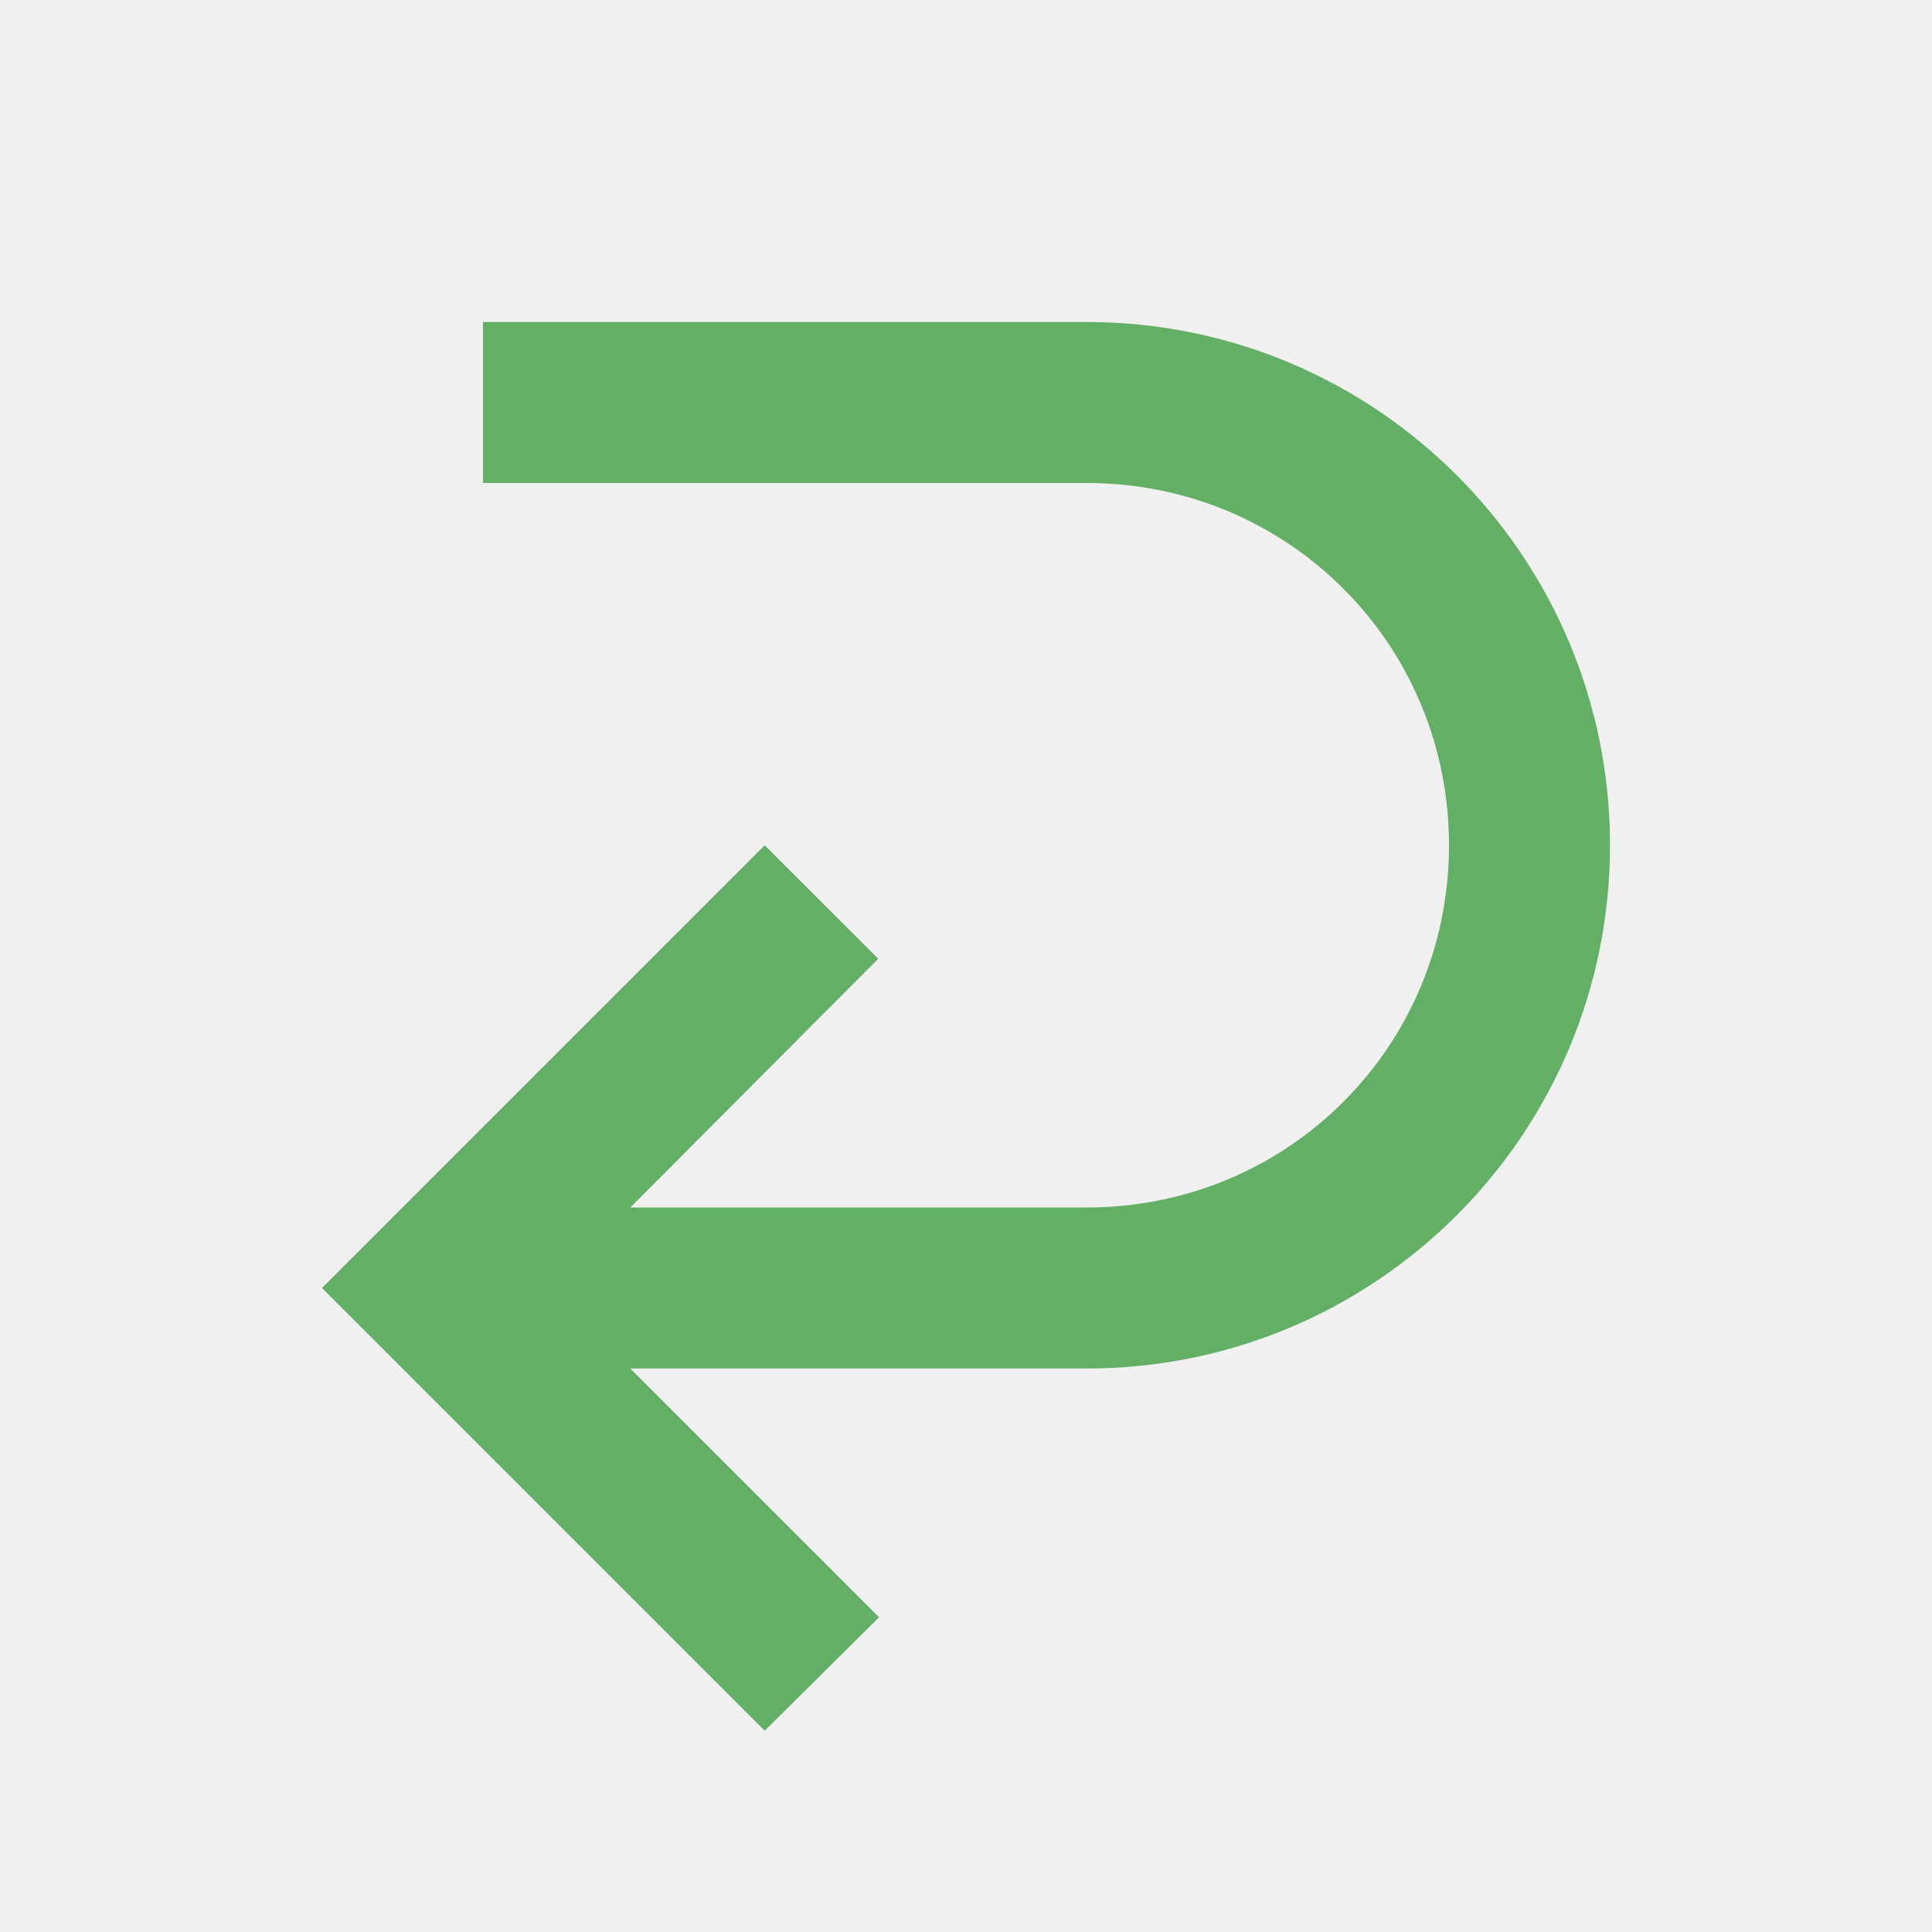
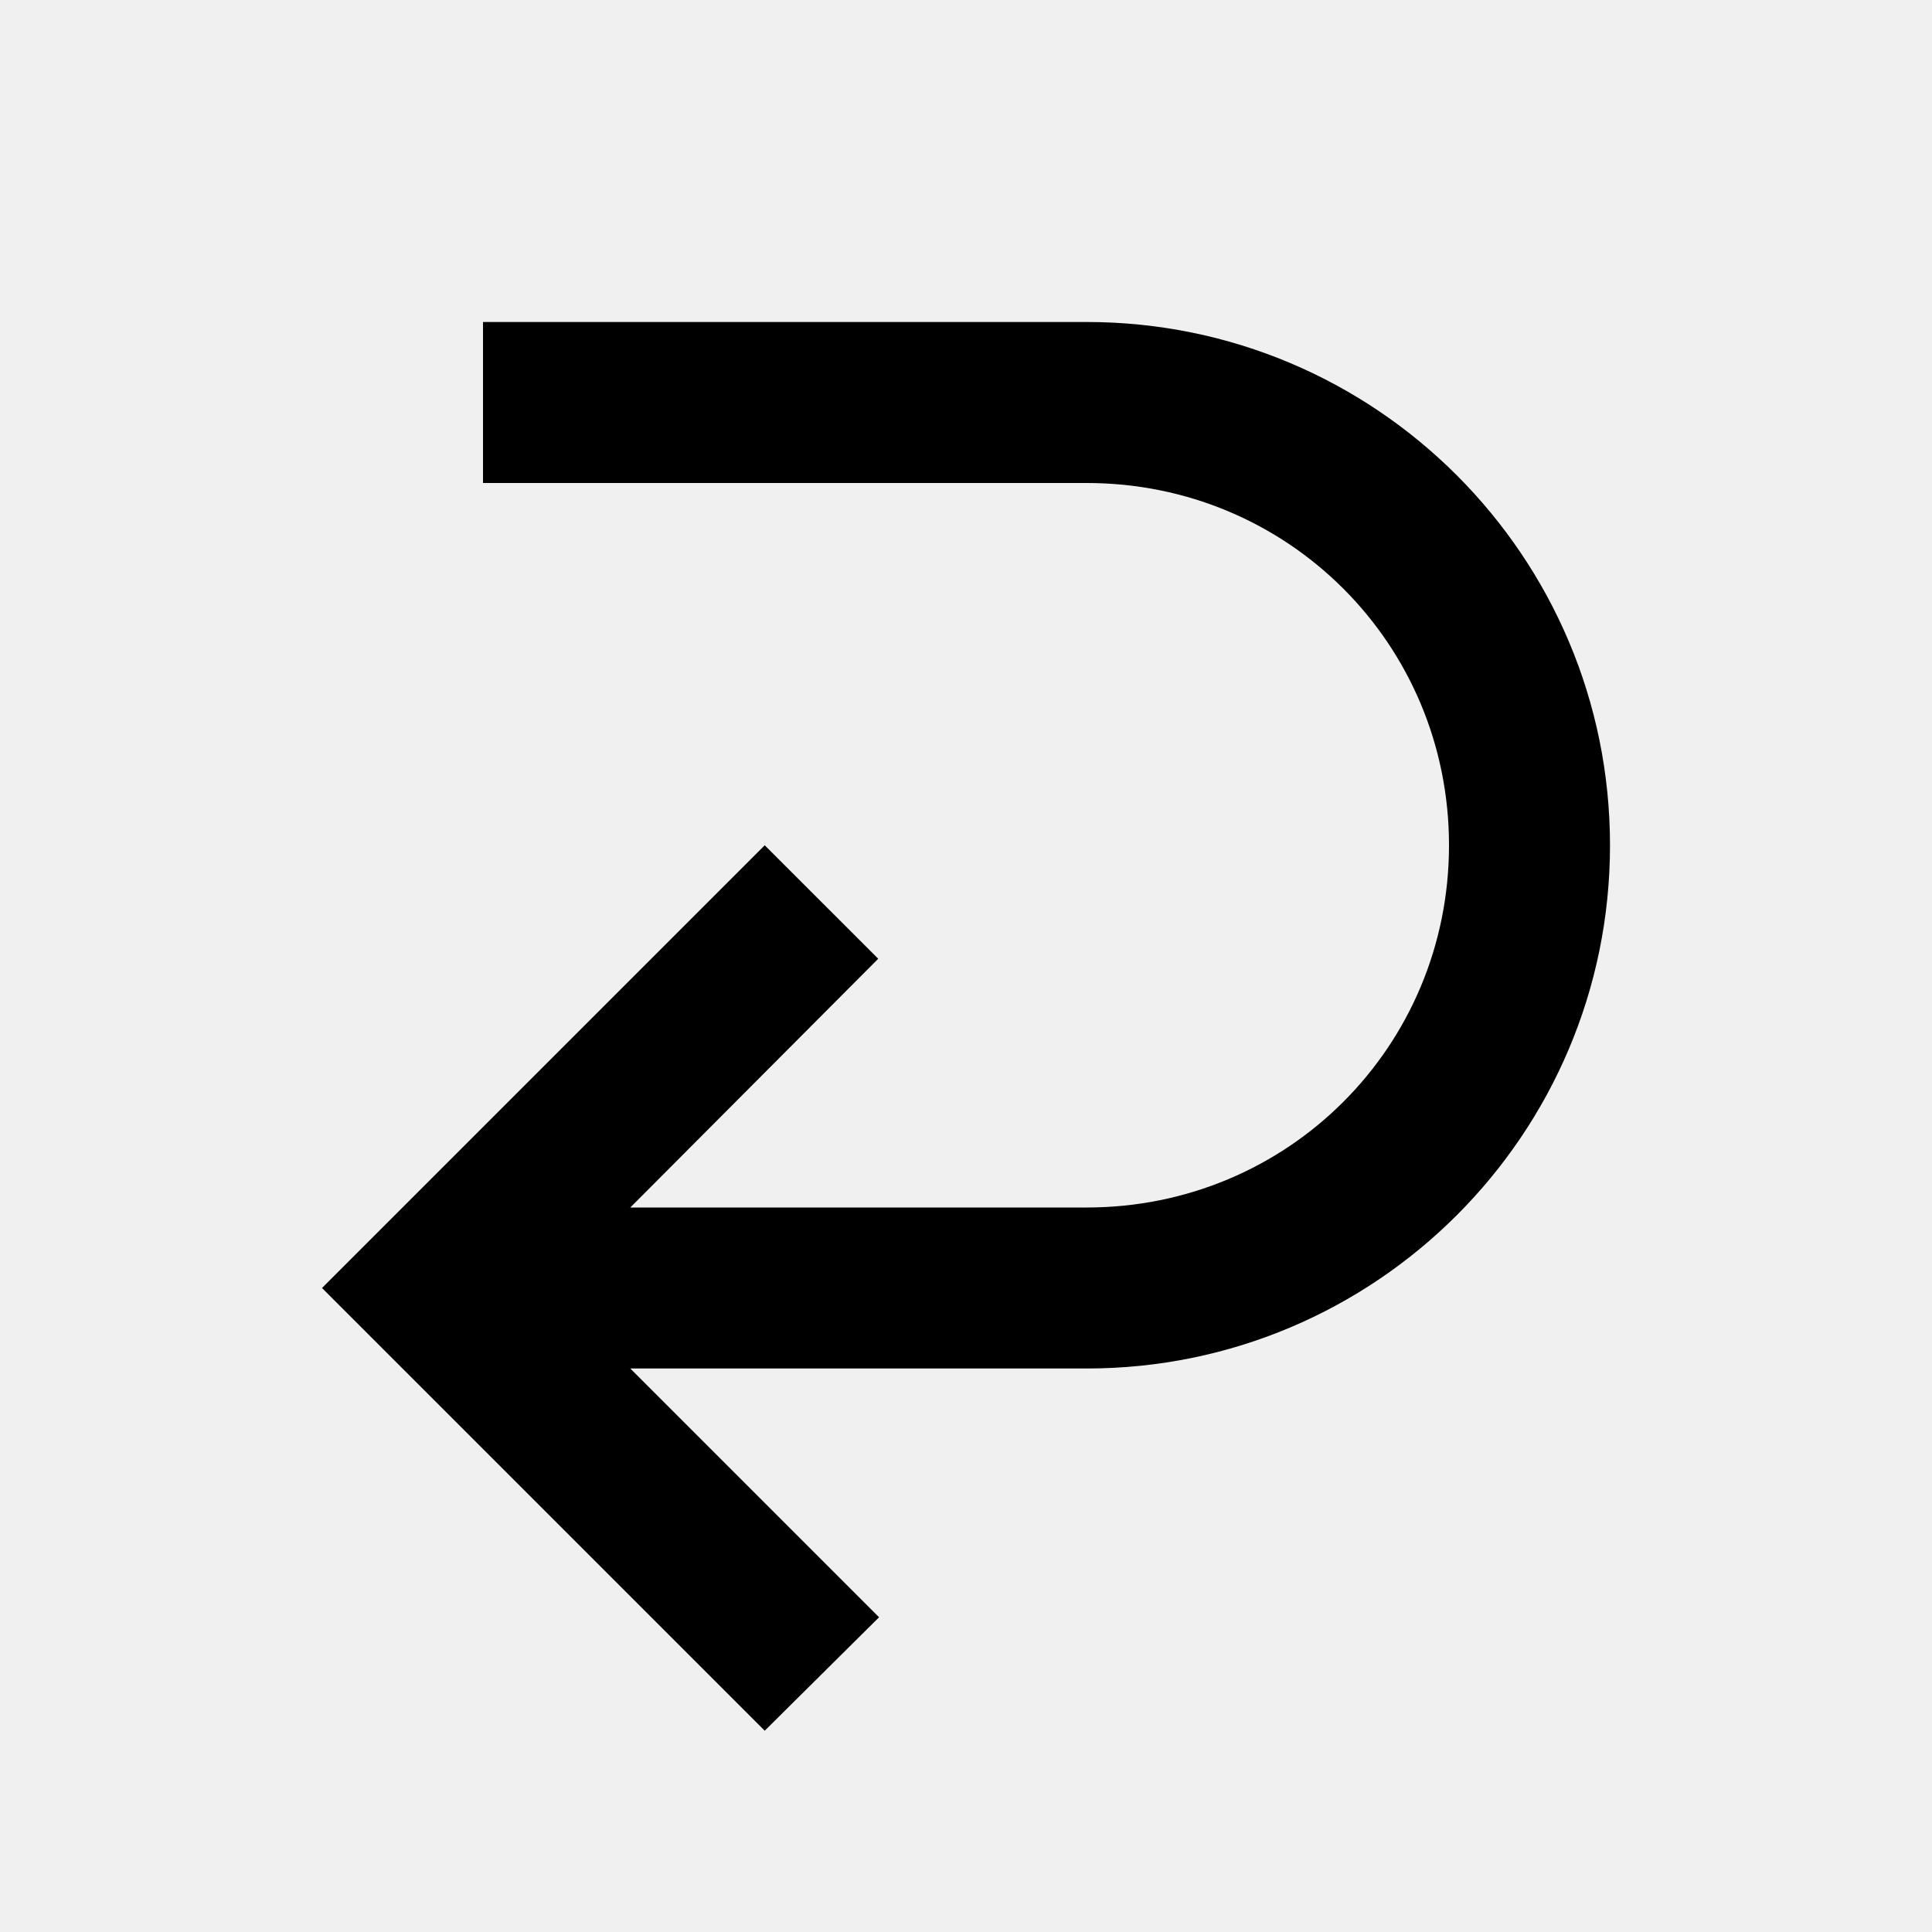
- <svg xmlns="http://www.w3.org/2000/svg" width="33" height="33" viewBox="0 0 33 33" fill="none">
+ <svg xmlns="http://www.w3.org/2000/svg" width="33" height="33" viewBox="0 0 33 33" fill="#000">
  <g clip-path="url(#clip0_29_362)">
-     <path d="M27.5 14.438C27.5 19.374 23.499 23.375 18.562 23.375H10.766L15.015 27.624L13.062 29.562L5.5 22L13.062 14.438L15.001 16.376L10.766 20.625H18.562C22 20.625 24.75 17.875 24.75 14.438C24.75 11 22 8.25 18.562 8.25H8.25V5.5H18.562C23.499 5.5 27.5 9.501 27.5 14.438Z" fill="#63AF66" />
+     <path d="M27.5 14.438C27.5 19.374 23.499 23.375 18.562 23.375H10.766L15.015 27.624L13.062 29.562L5.5 22L13.062 14.438L15.001 16.376L10.766 20.625H18.562C22 20.625 24.75 17.875 24.75 14.438C24.75 11 22 8.25 18.562 8.25H8.25V5.5H18.562C23.499 5.5 27.5 9.501 27.5 14.438Z" fill="#000" />
  </g>
  <defs>
    <clipPath id="clip0_29_362">
-       <rect width="33" height="33" fill="white" />
+       <rect width="33" height="33" fill="#000" />
    </clipPath>
  </defs>
</svg>
